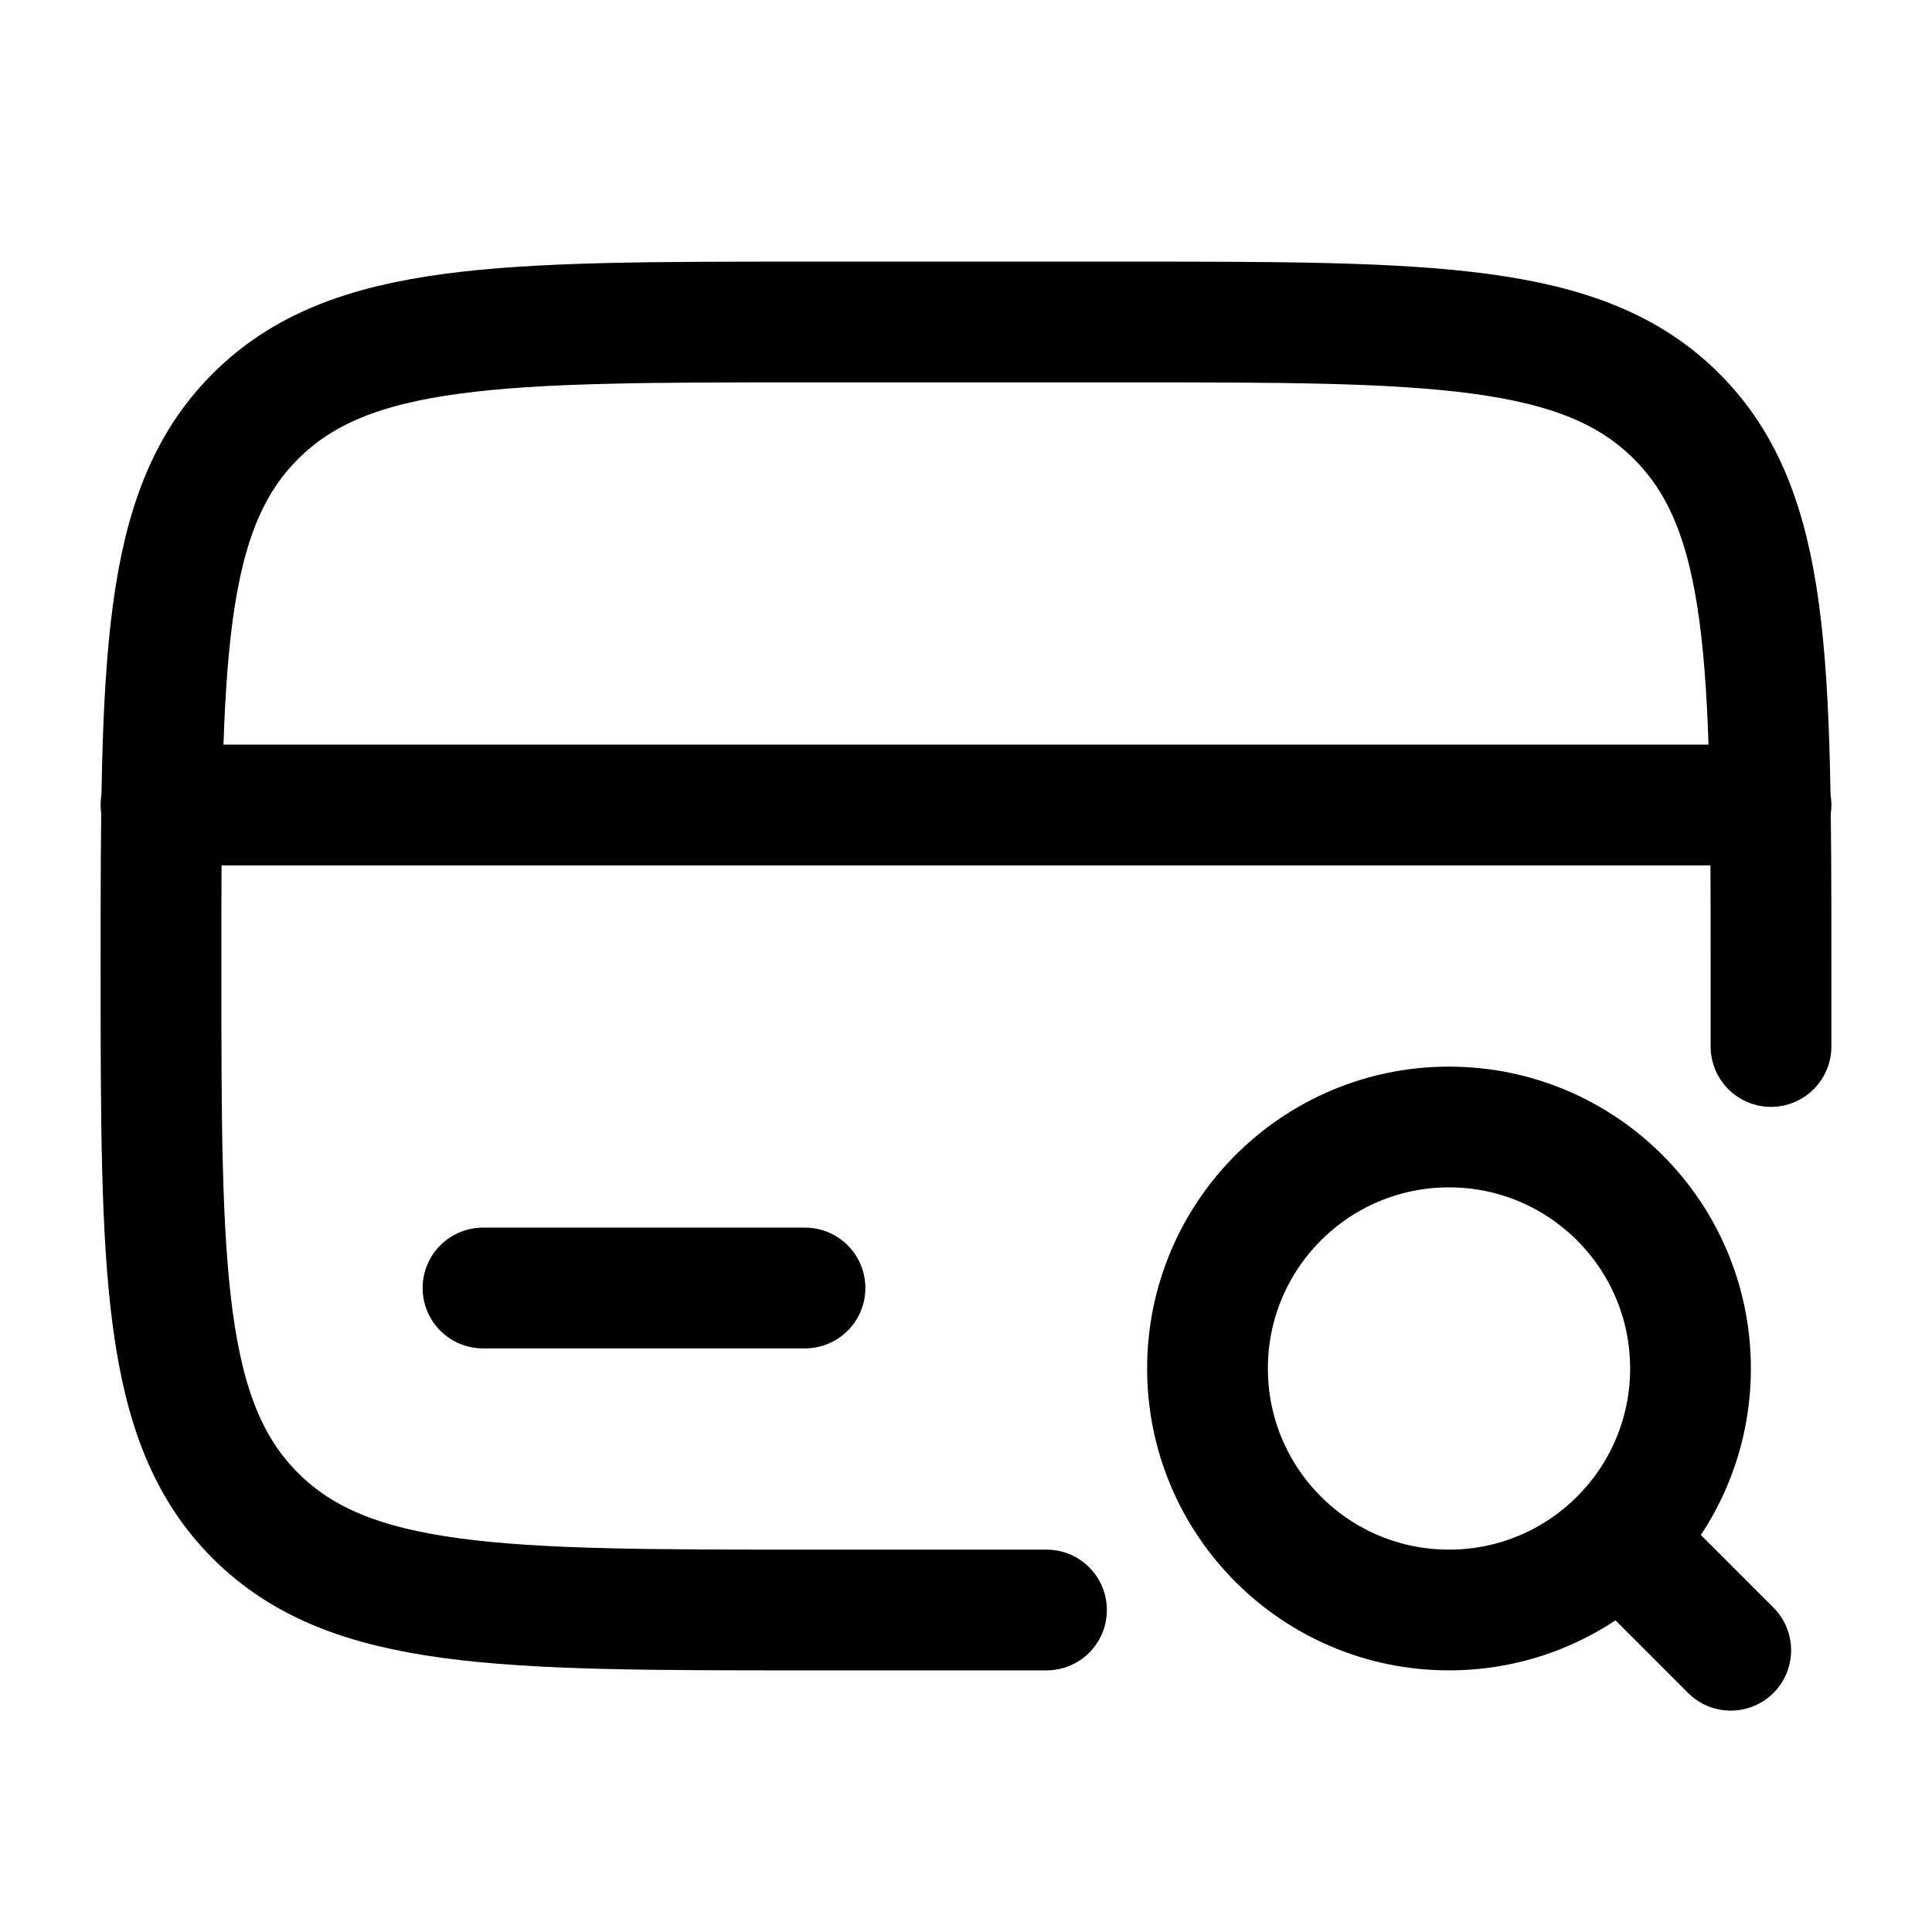
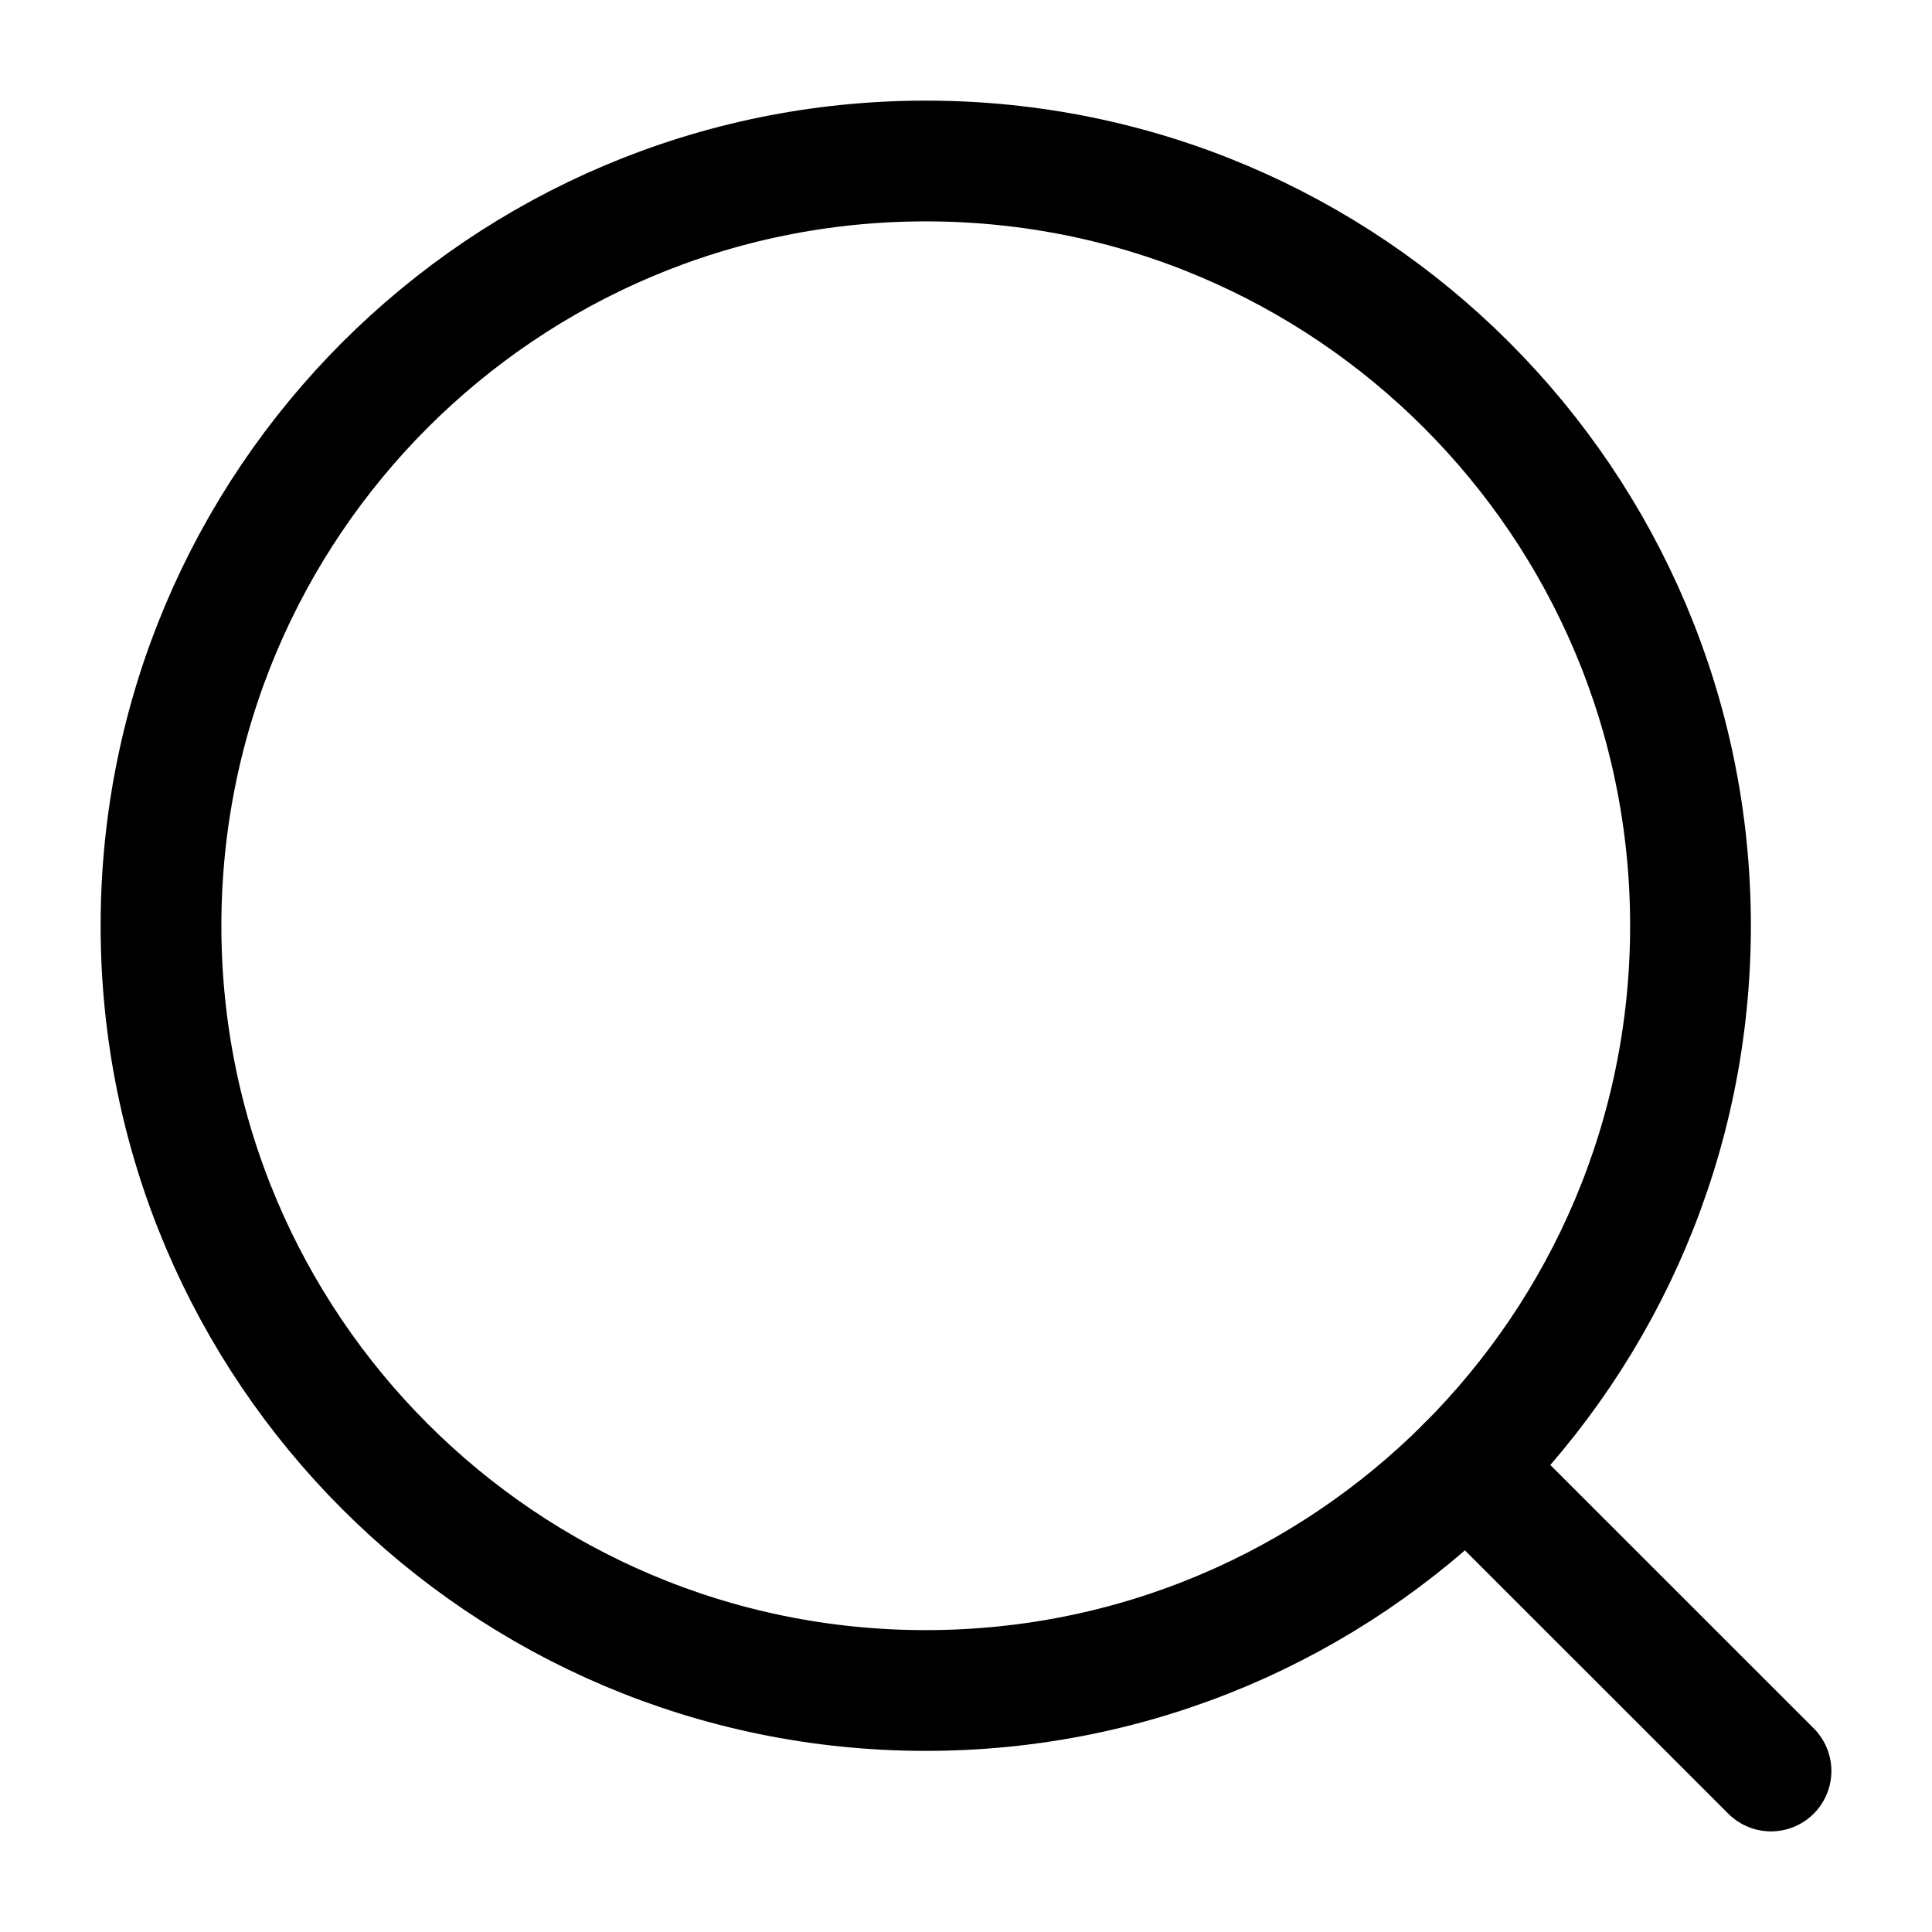
<svg xmlns="http://www.w3.org/2000/svg" viewBox="0 0 24 24">
  <g fill="none" stroke="currentColor" stroke-linecap="round" stroke-width="1.5">
-     <path d="M22 13V12C22 8.229 22 6.343 20.828 5.172C19.657 4 17.771 4 14 4H10C6.229 4 4.343 4 3.172 5.172C2 6.343 2 8.229 2 12C2 15.771 2 17.657 3.172 18.828C4.343 20 6.229 20 10 20H13" />
-     <path d="M10 16H6" />
-     <path d="M2 10L22 10" />
-     <circle cx="18" cy="17" r="3" />
-     <path d="M20.5 19.5L21.5 20.5" />
+     <circle cx="11.5" cy="11.5" r="9.5" />
+     <path d="M18.217 18.218L22 22" />
  </g>
</svg>
